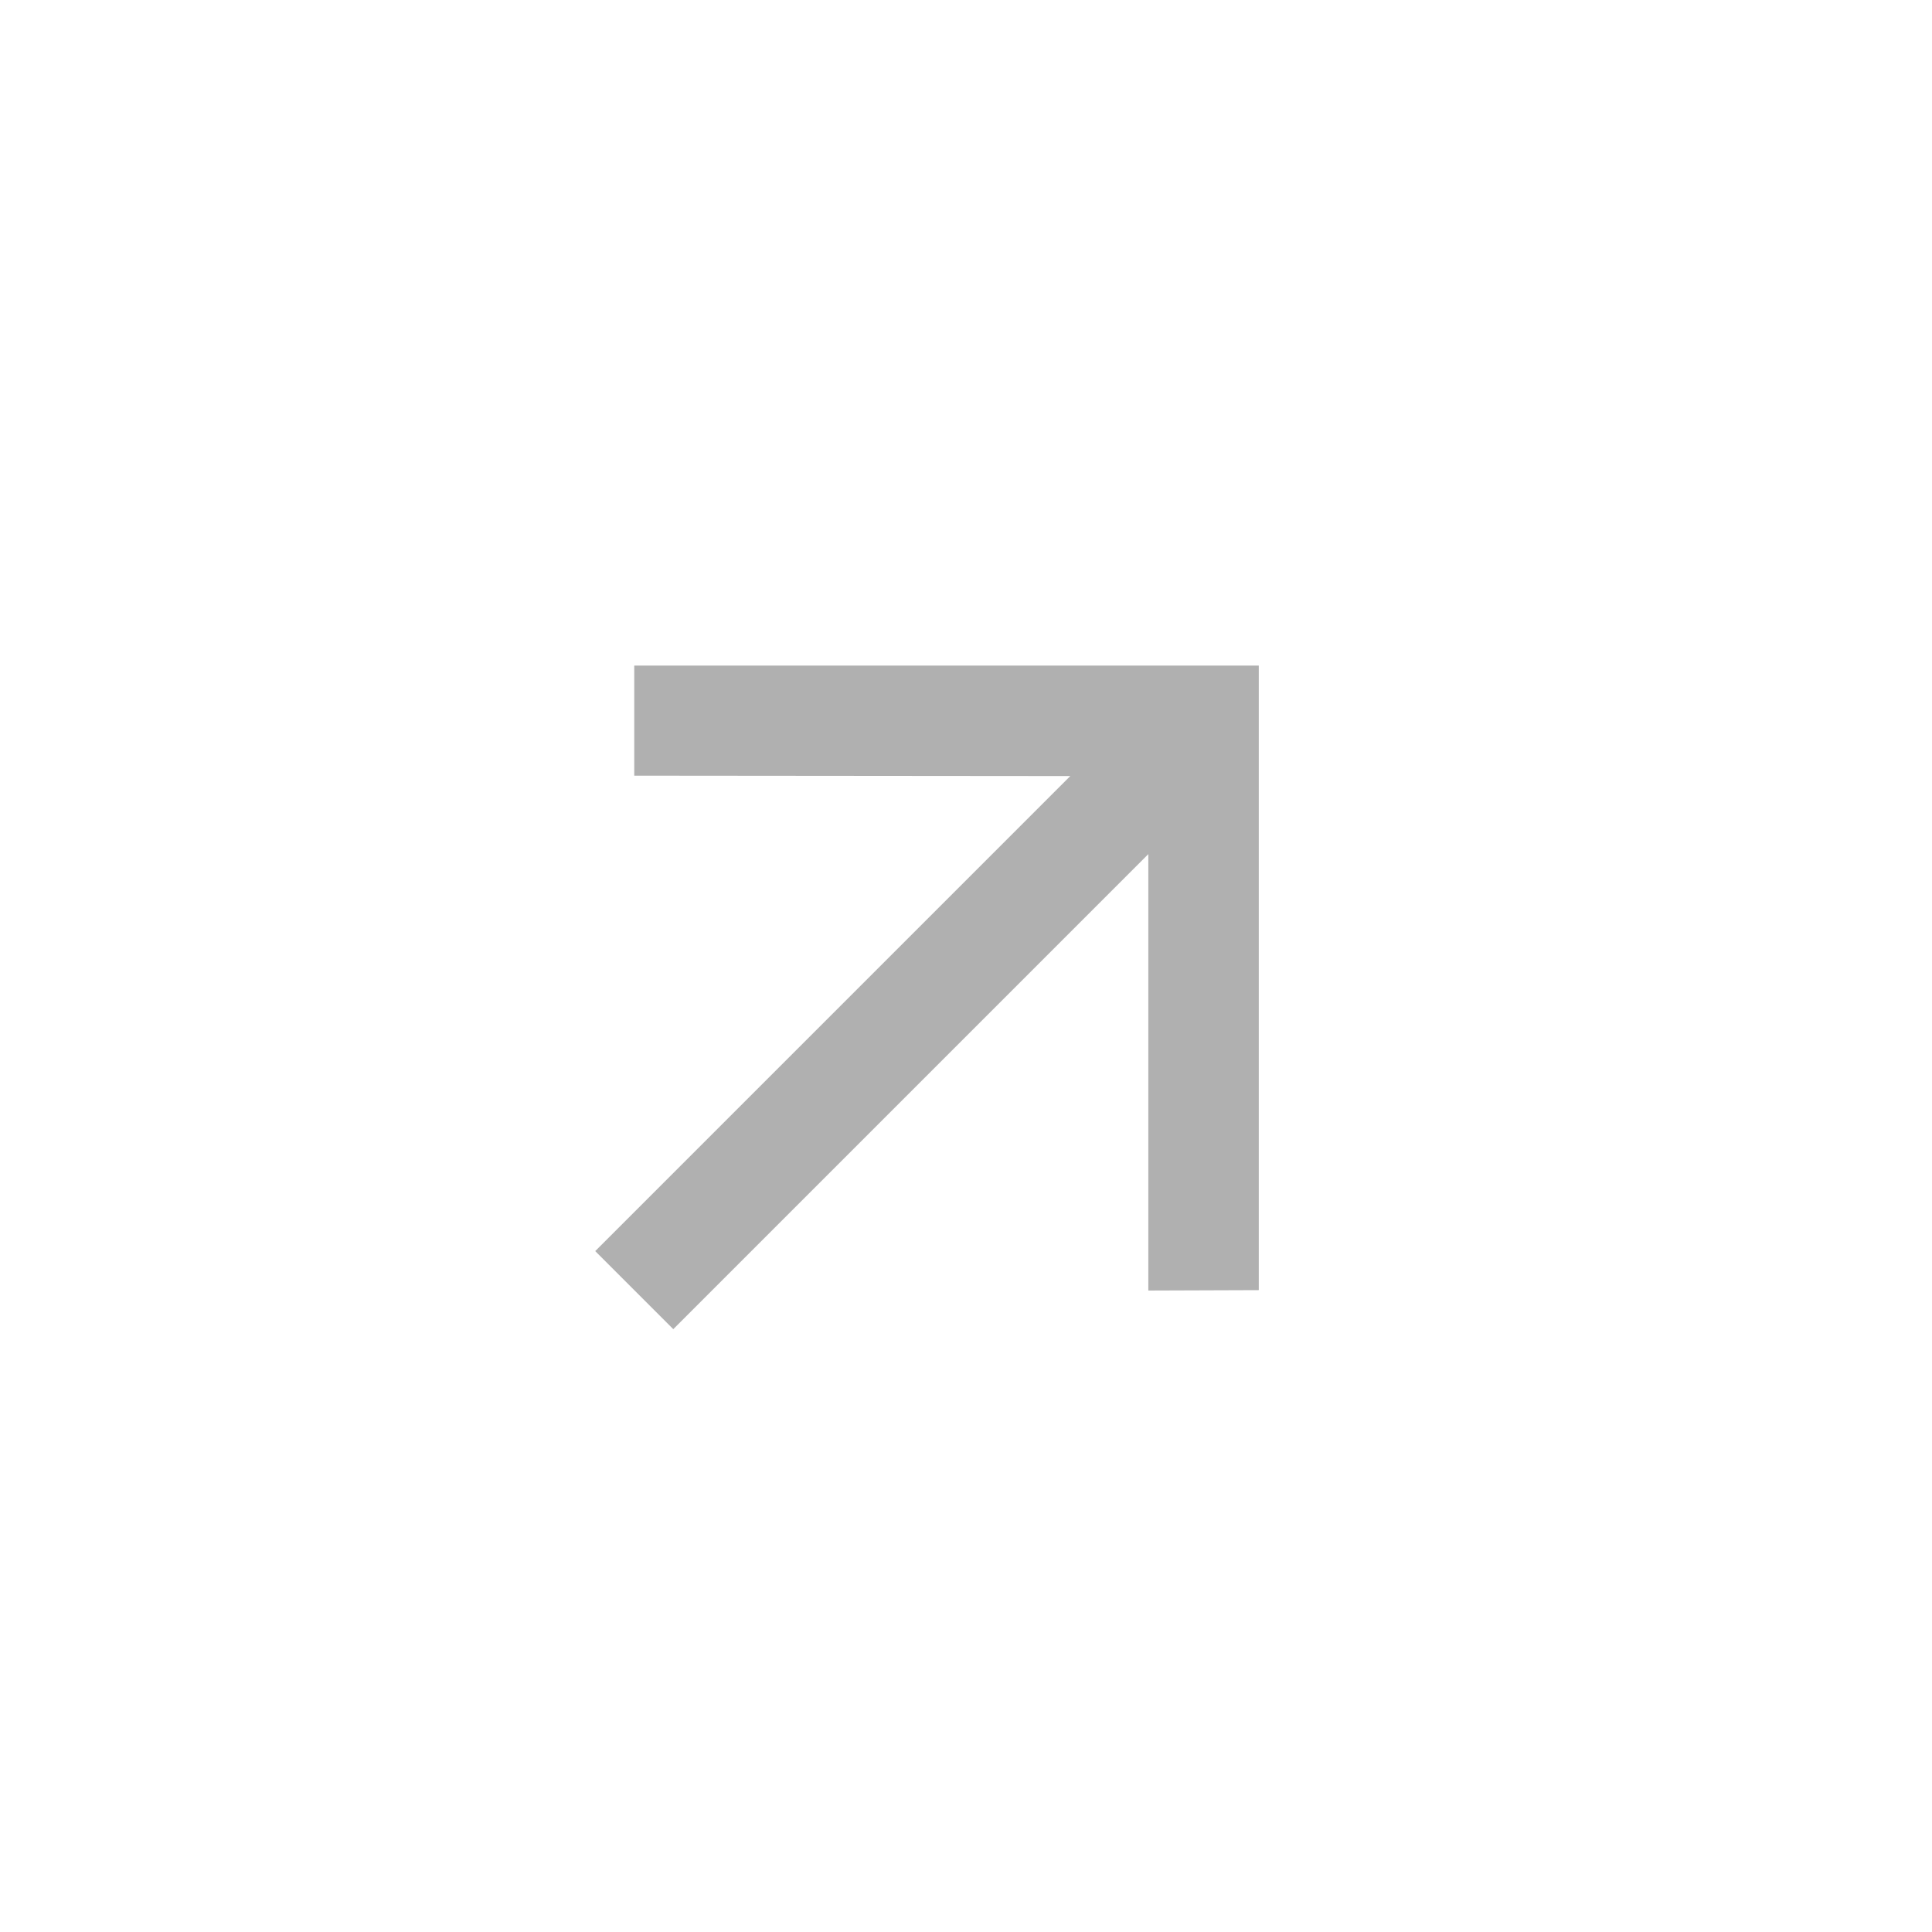
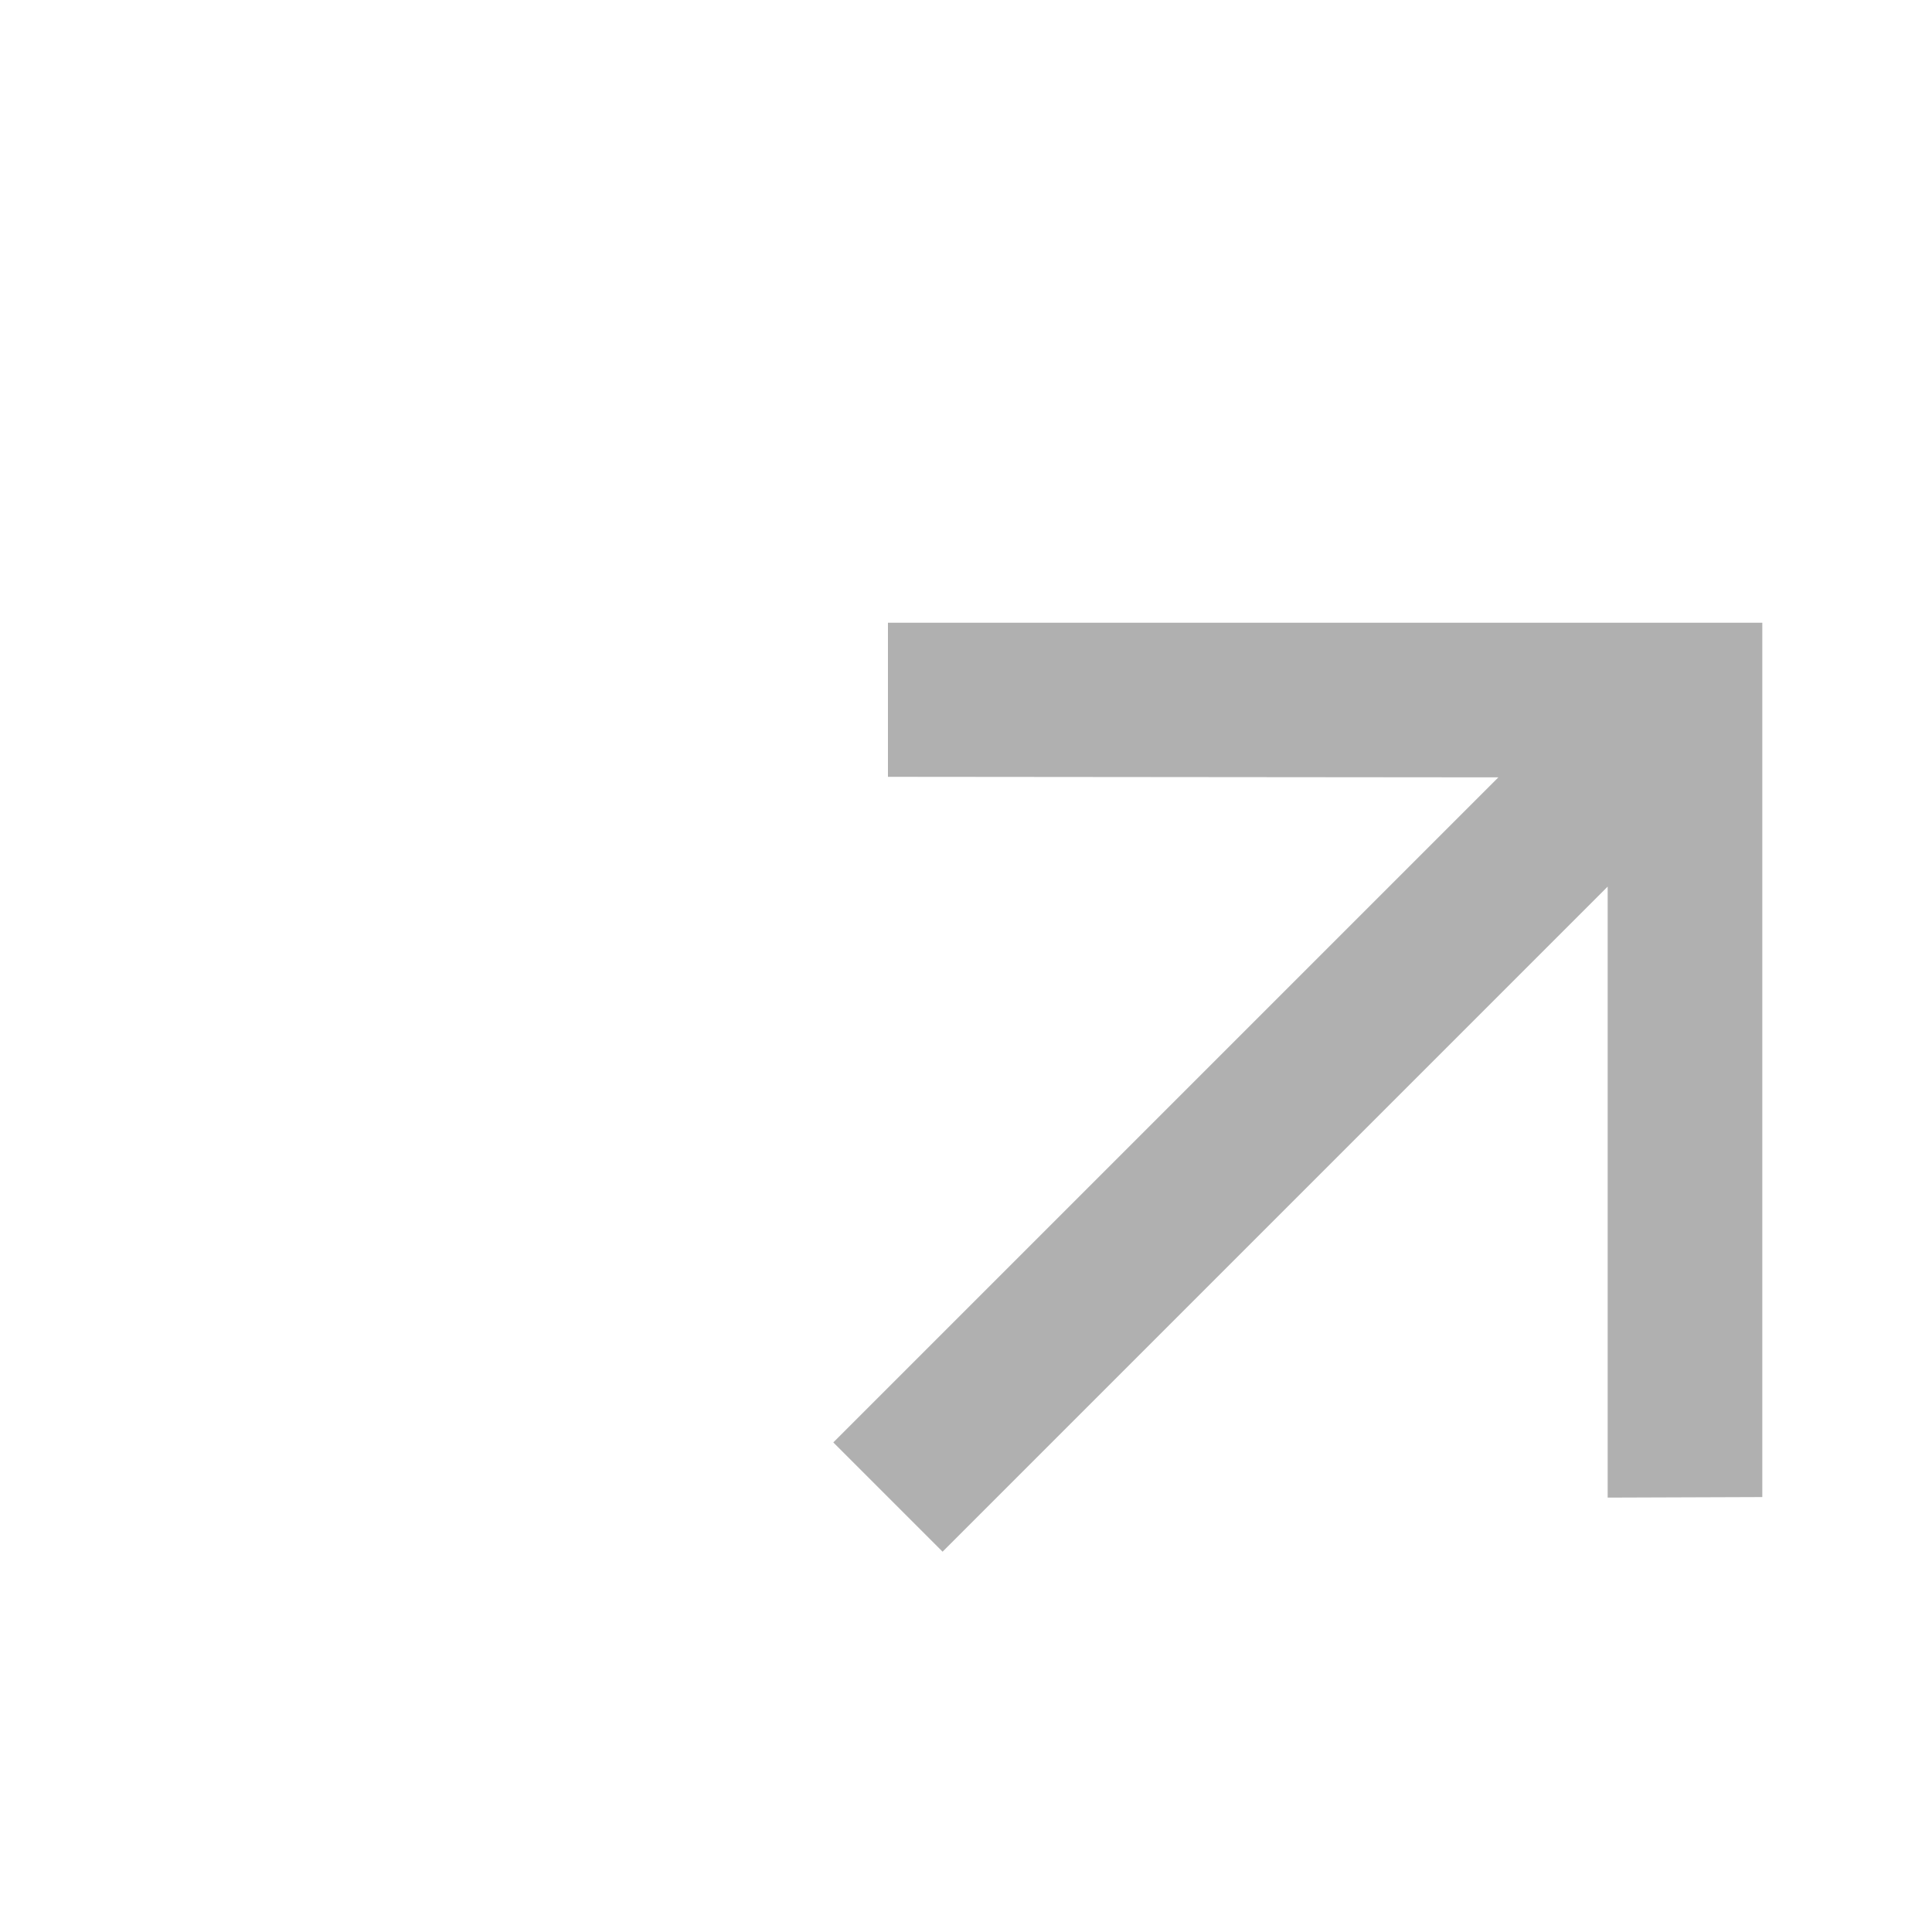
- <svg xmlns="http://www.w3.org/2000/svg" width="35" height="35" viewBox="0 0 35 35" fill="none">
+ <svg xmlns="http://www.w3.org/2000/svg" width="25" height="25" viewBox="0 4 25 25" fill="none">
  <path d="M12.197 24.079L20.803 15.473V23.379L22.804 23.372V12.058H11.49V14.052L19.389 14.059L10.783 22.665L12.197 24.079Z" fill="#B0B0B0" />
</svg>
